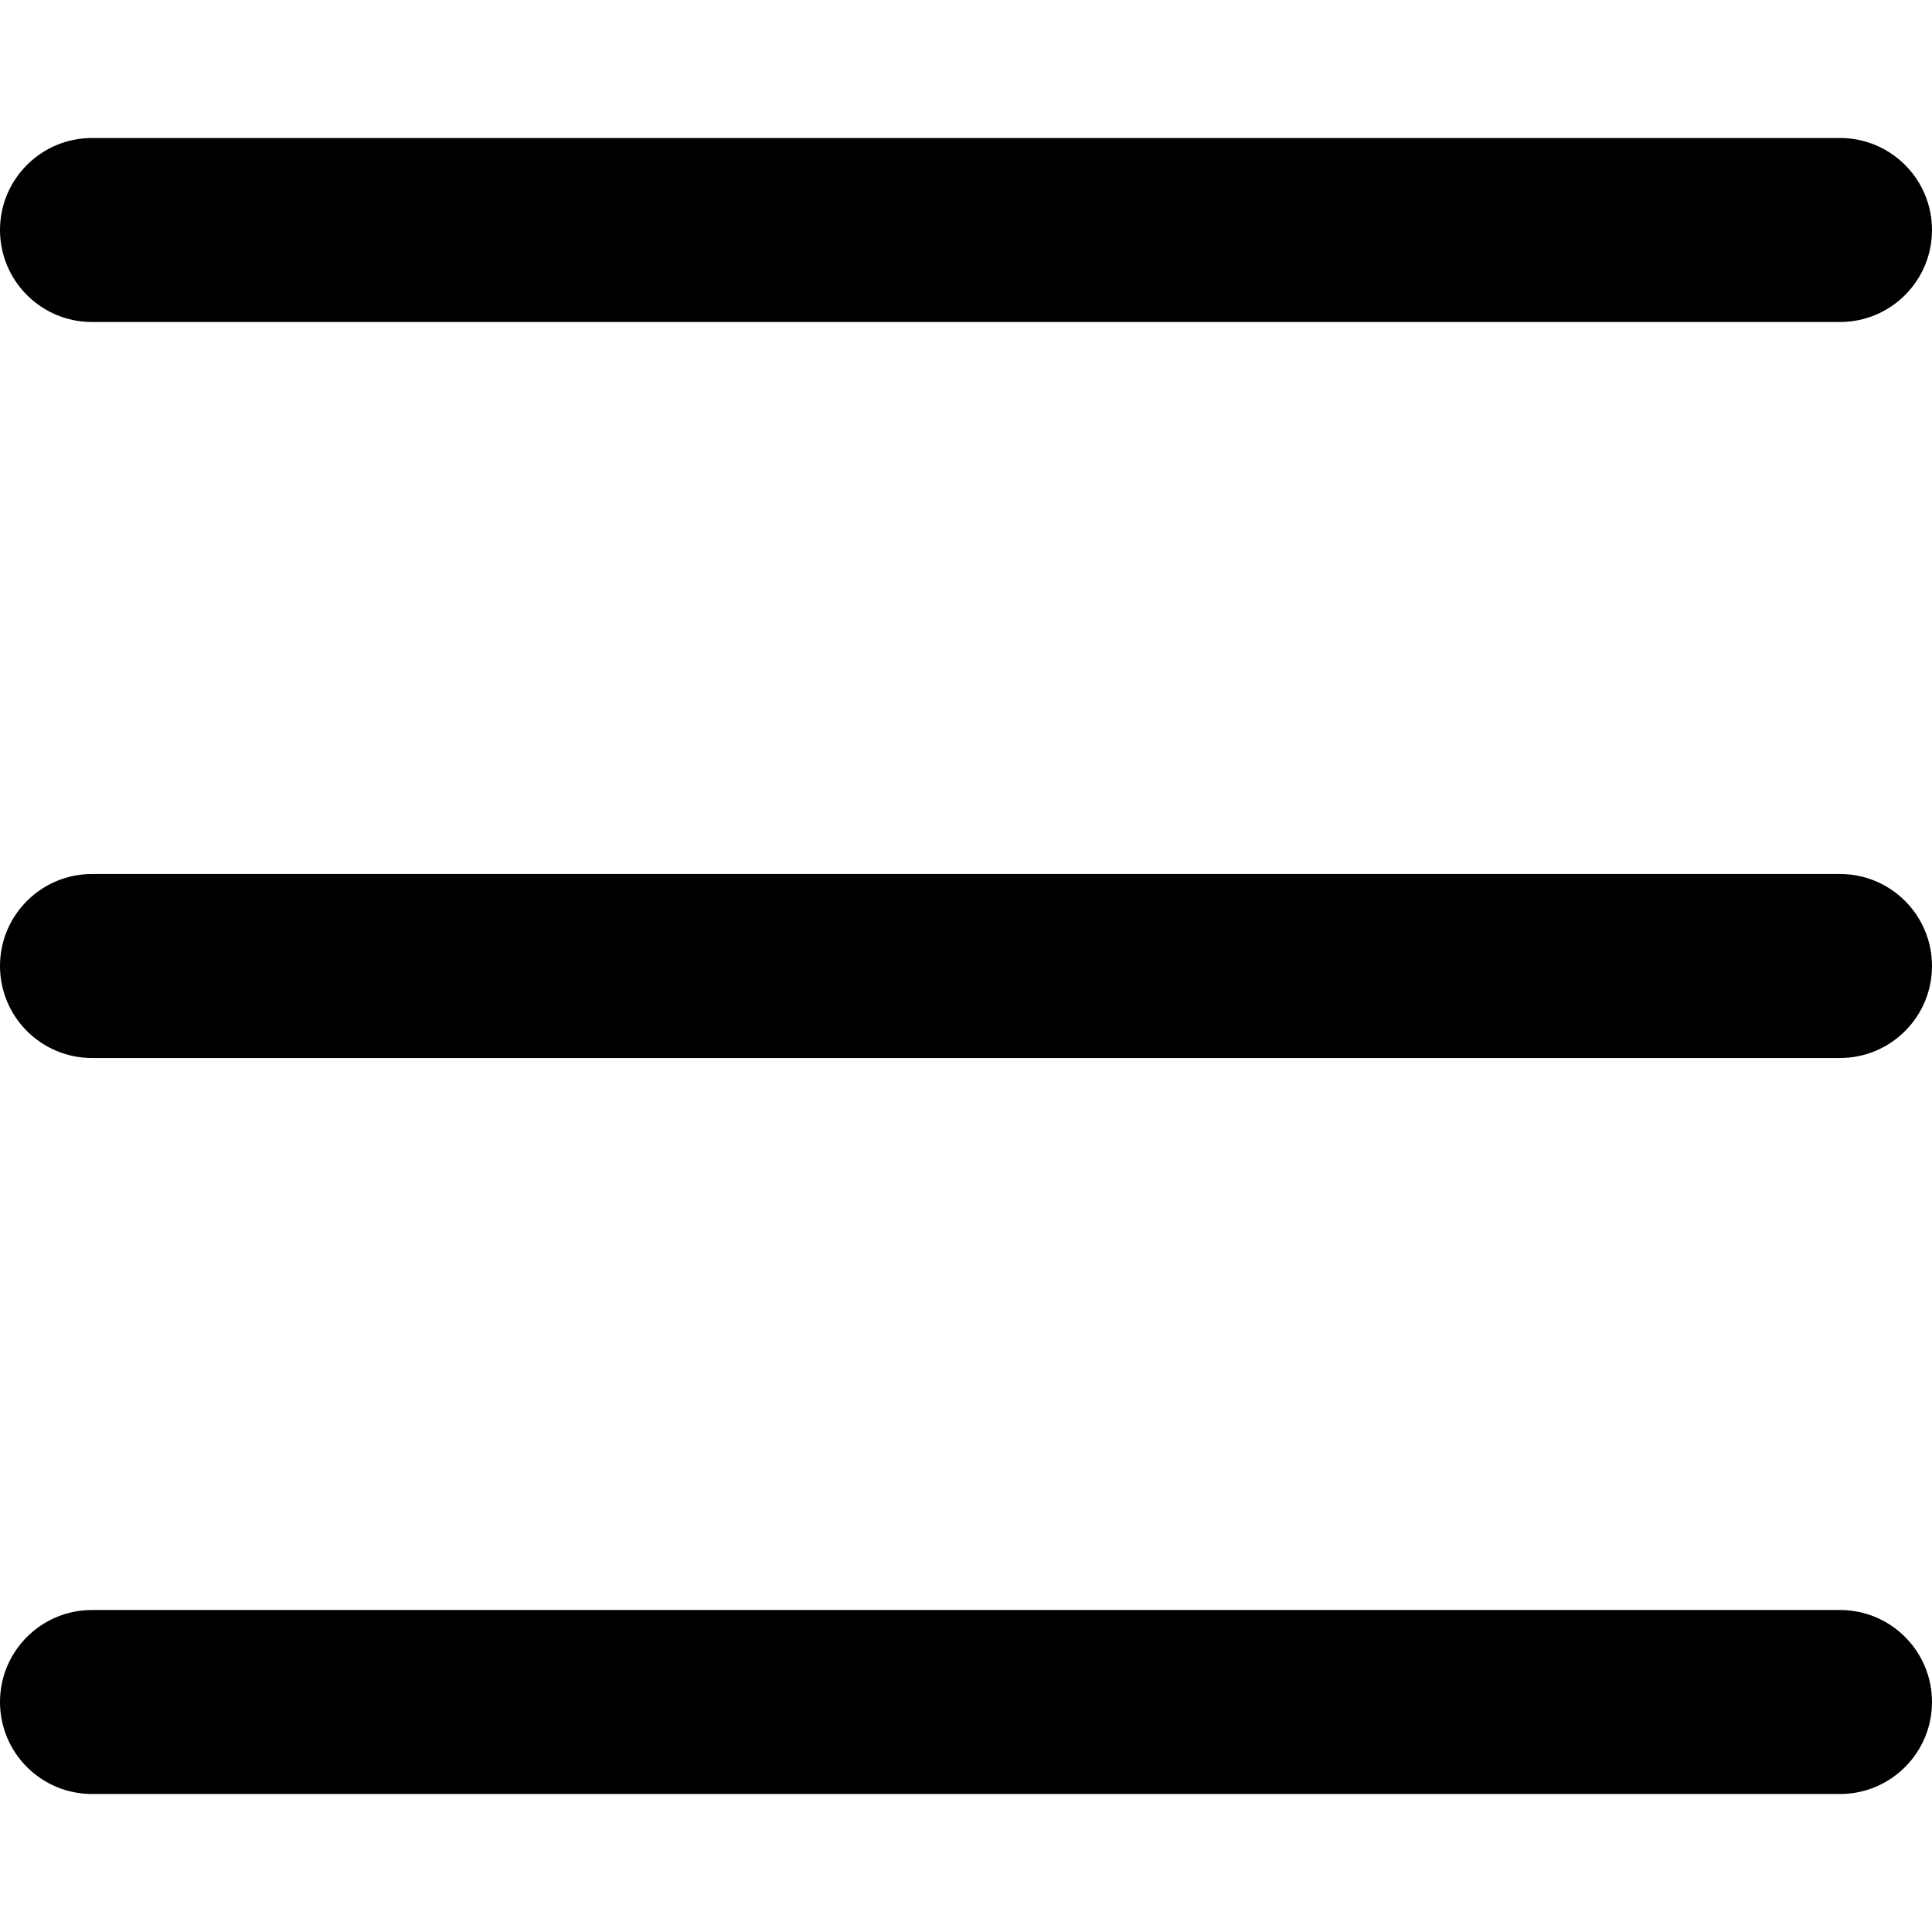
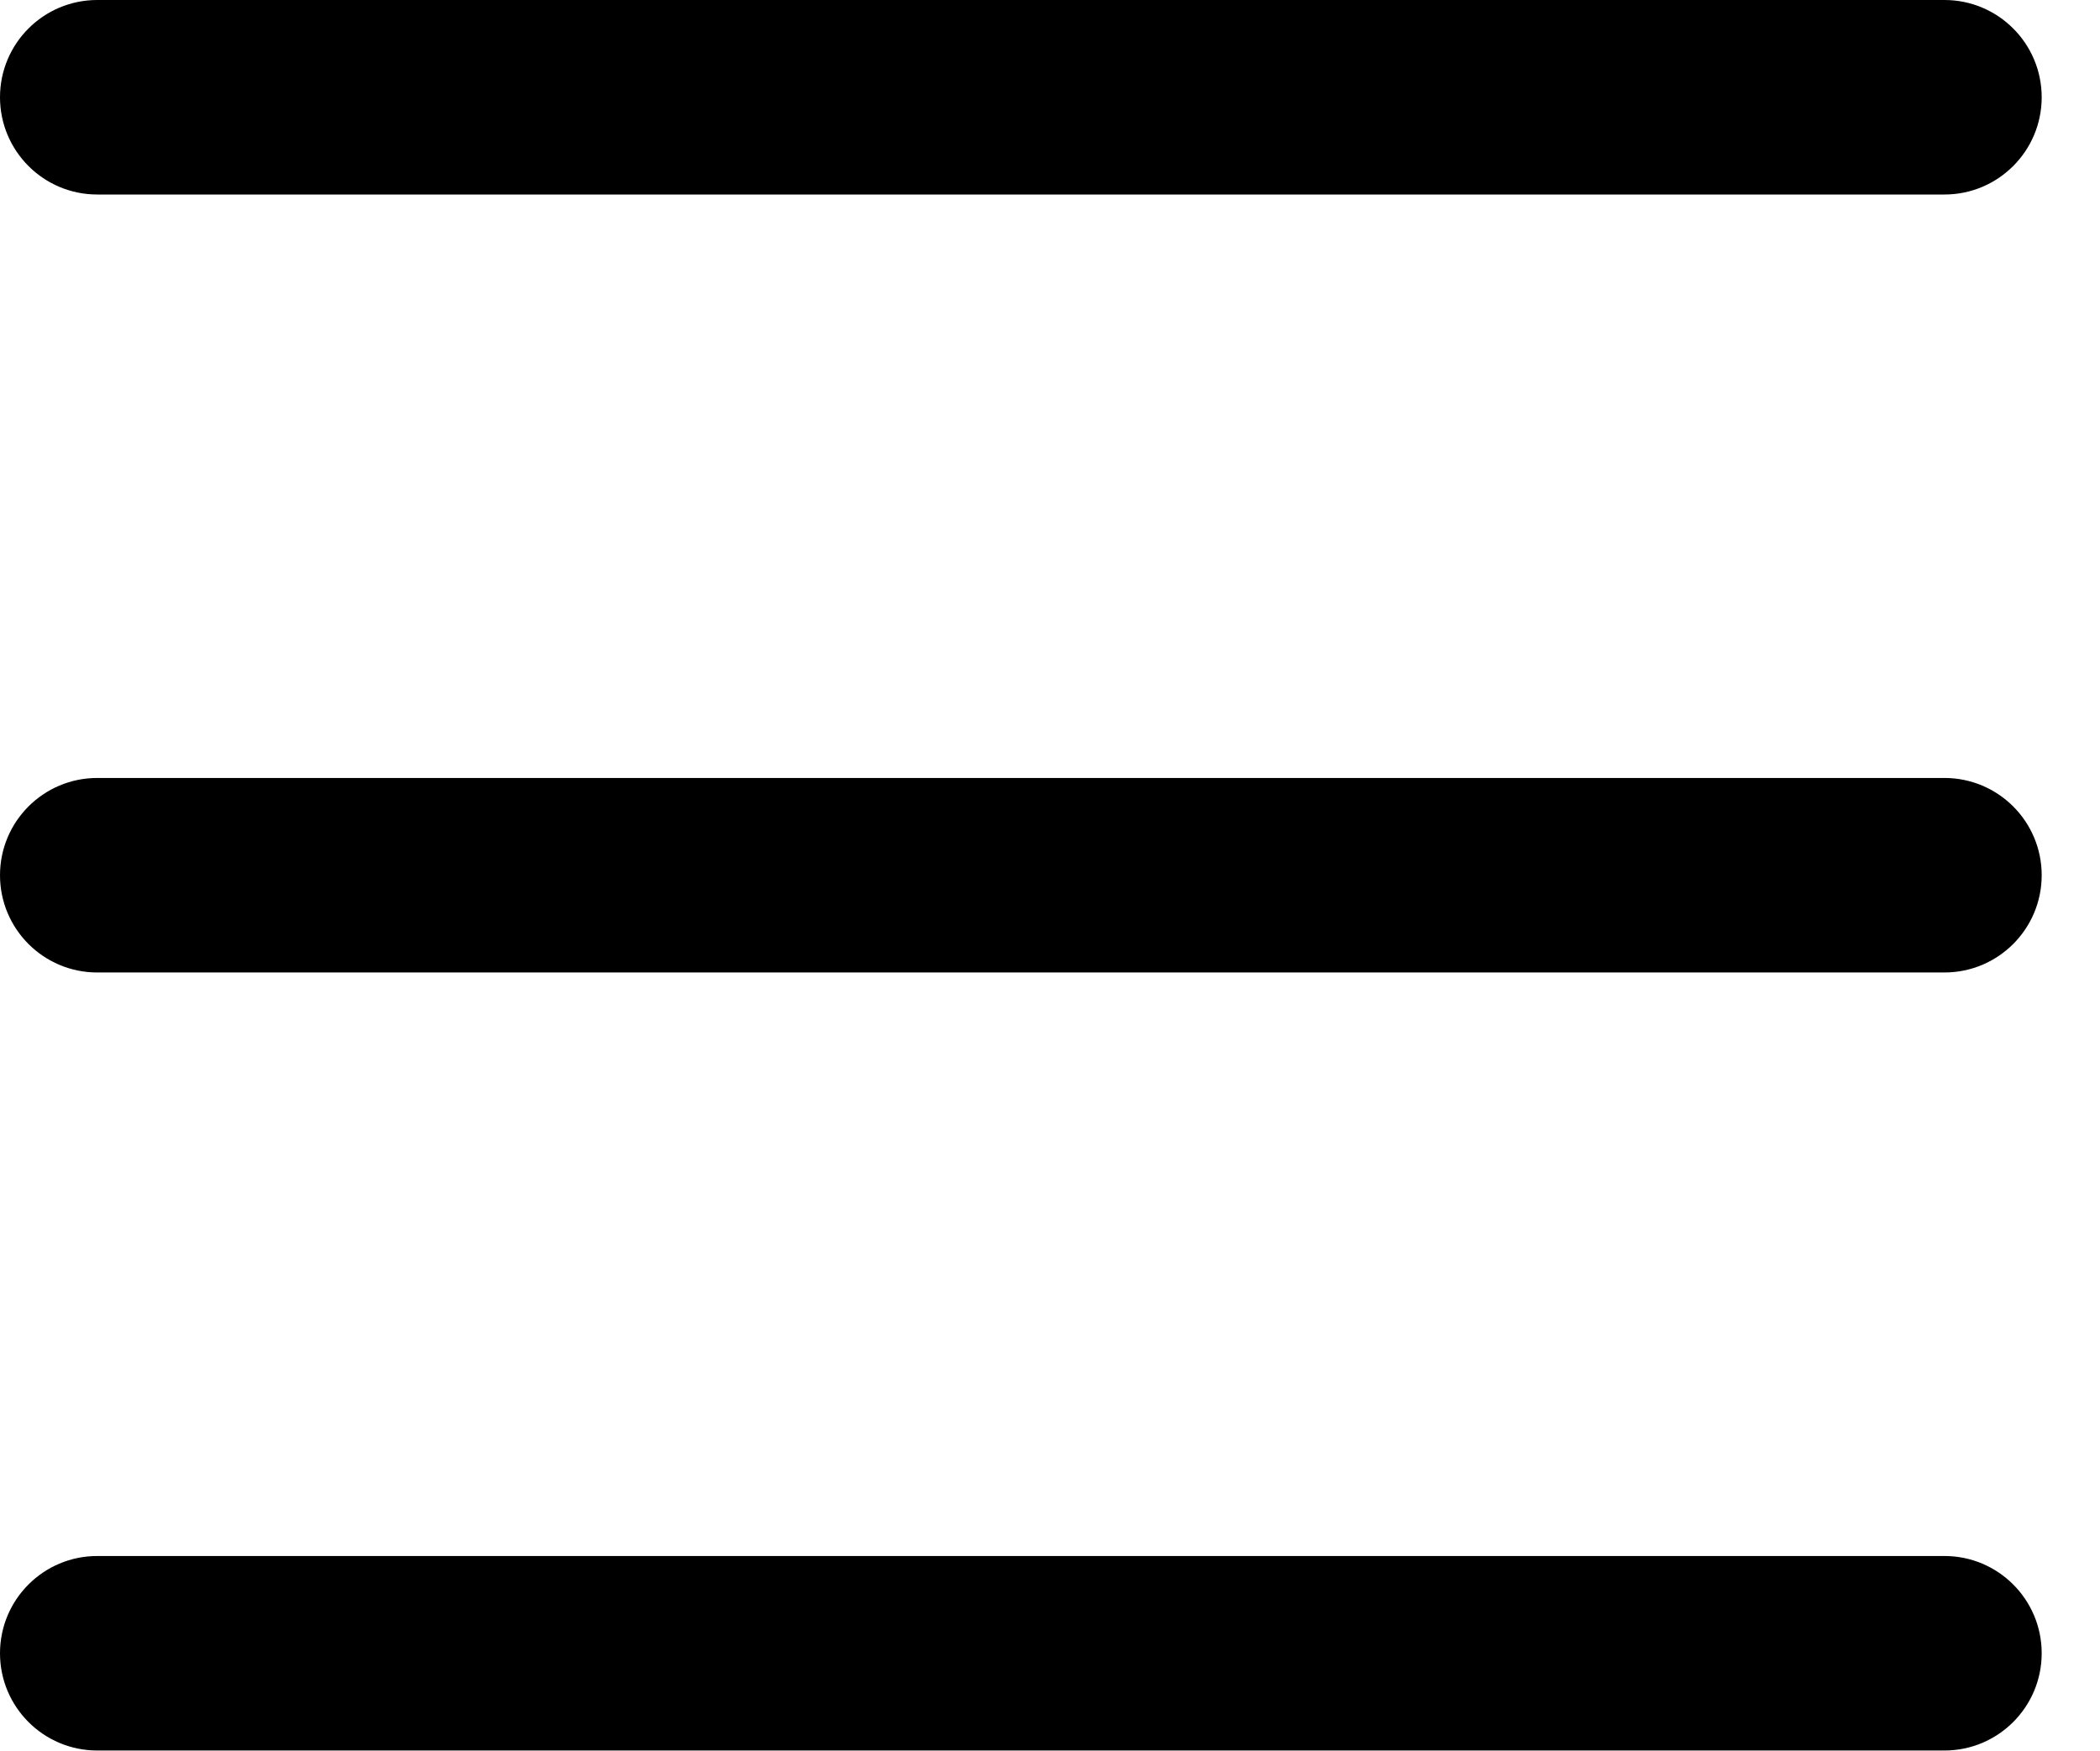
- <svg xmlns="http://www.w3.org/2000/svg" width="21" height="21" viewBox="0 0 21 18" fill="none">
-   <rect width="21" height="2" rx="1" fill="black" />
-   <rect y="8" width="21" height="2" rx="1" fill="black" />
-   <rect y="16" width="21" height="2" rx="1" fill="black" />
+ <svg xmlns="http://www.w3.org/2000/svg" width="30" height="25" viewBox="0 0 30 25" fill="none">
+   <rect width="29.167" height="2.778" rx="1.389" fill="black" />
+   <rect y="11.111" width="29.167" height="2.778" rx="1.389" fill="black" />
+   <rect y="22.223" width="29.167" height="2.778" rx="1.389" fill="black" />
</svg>
